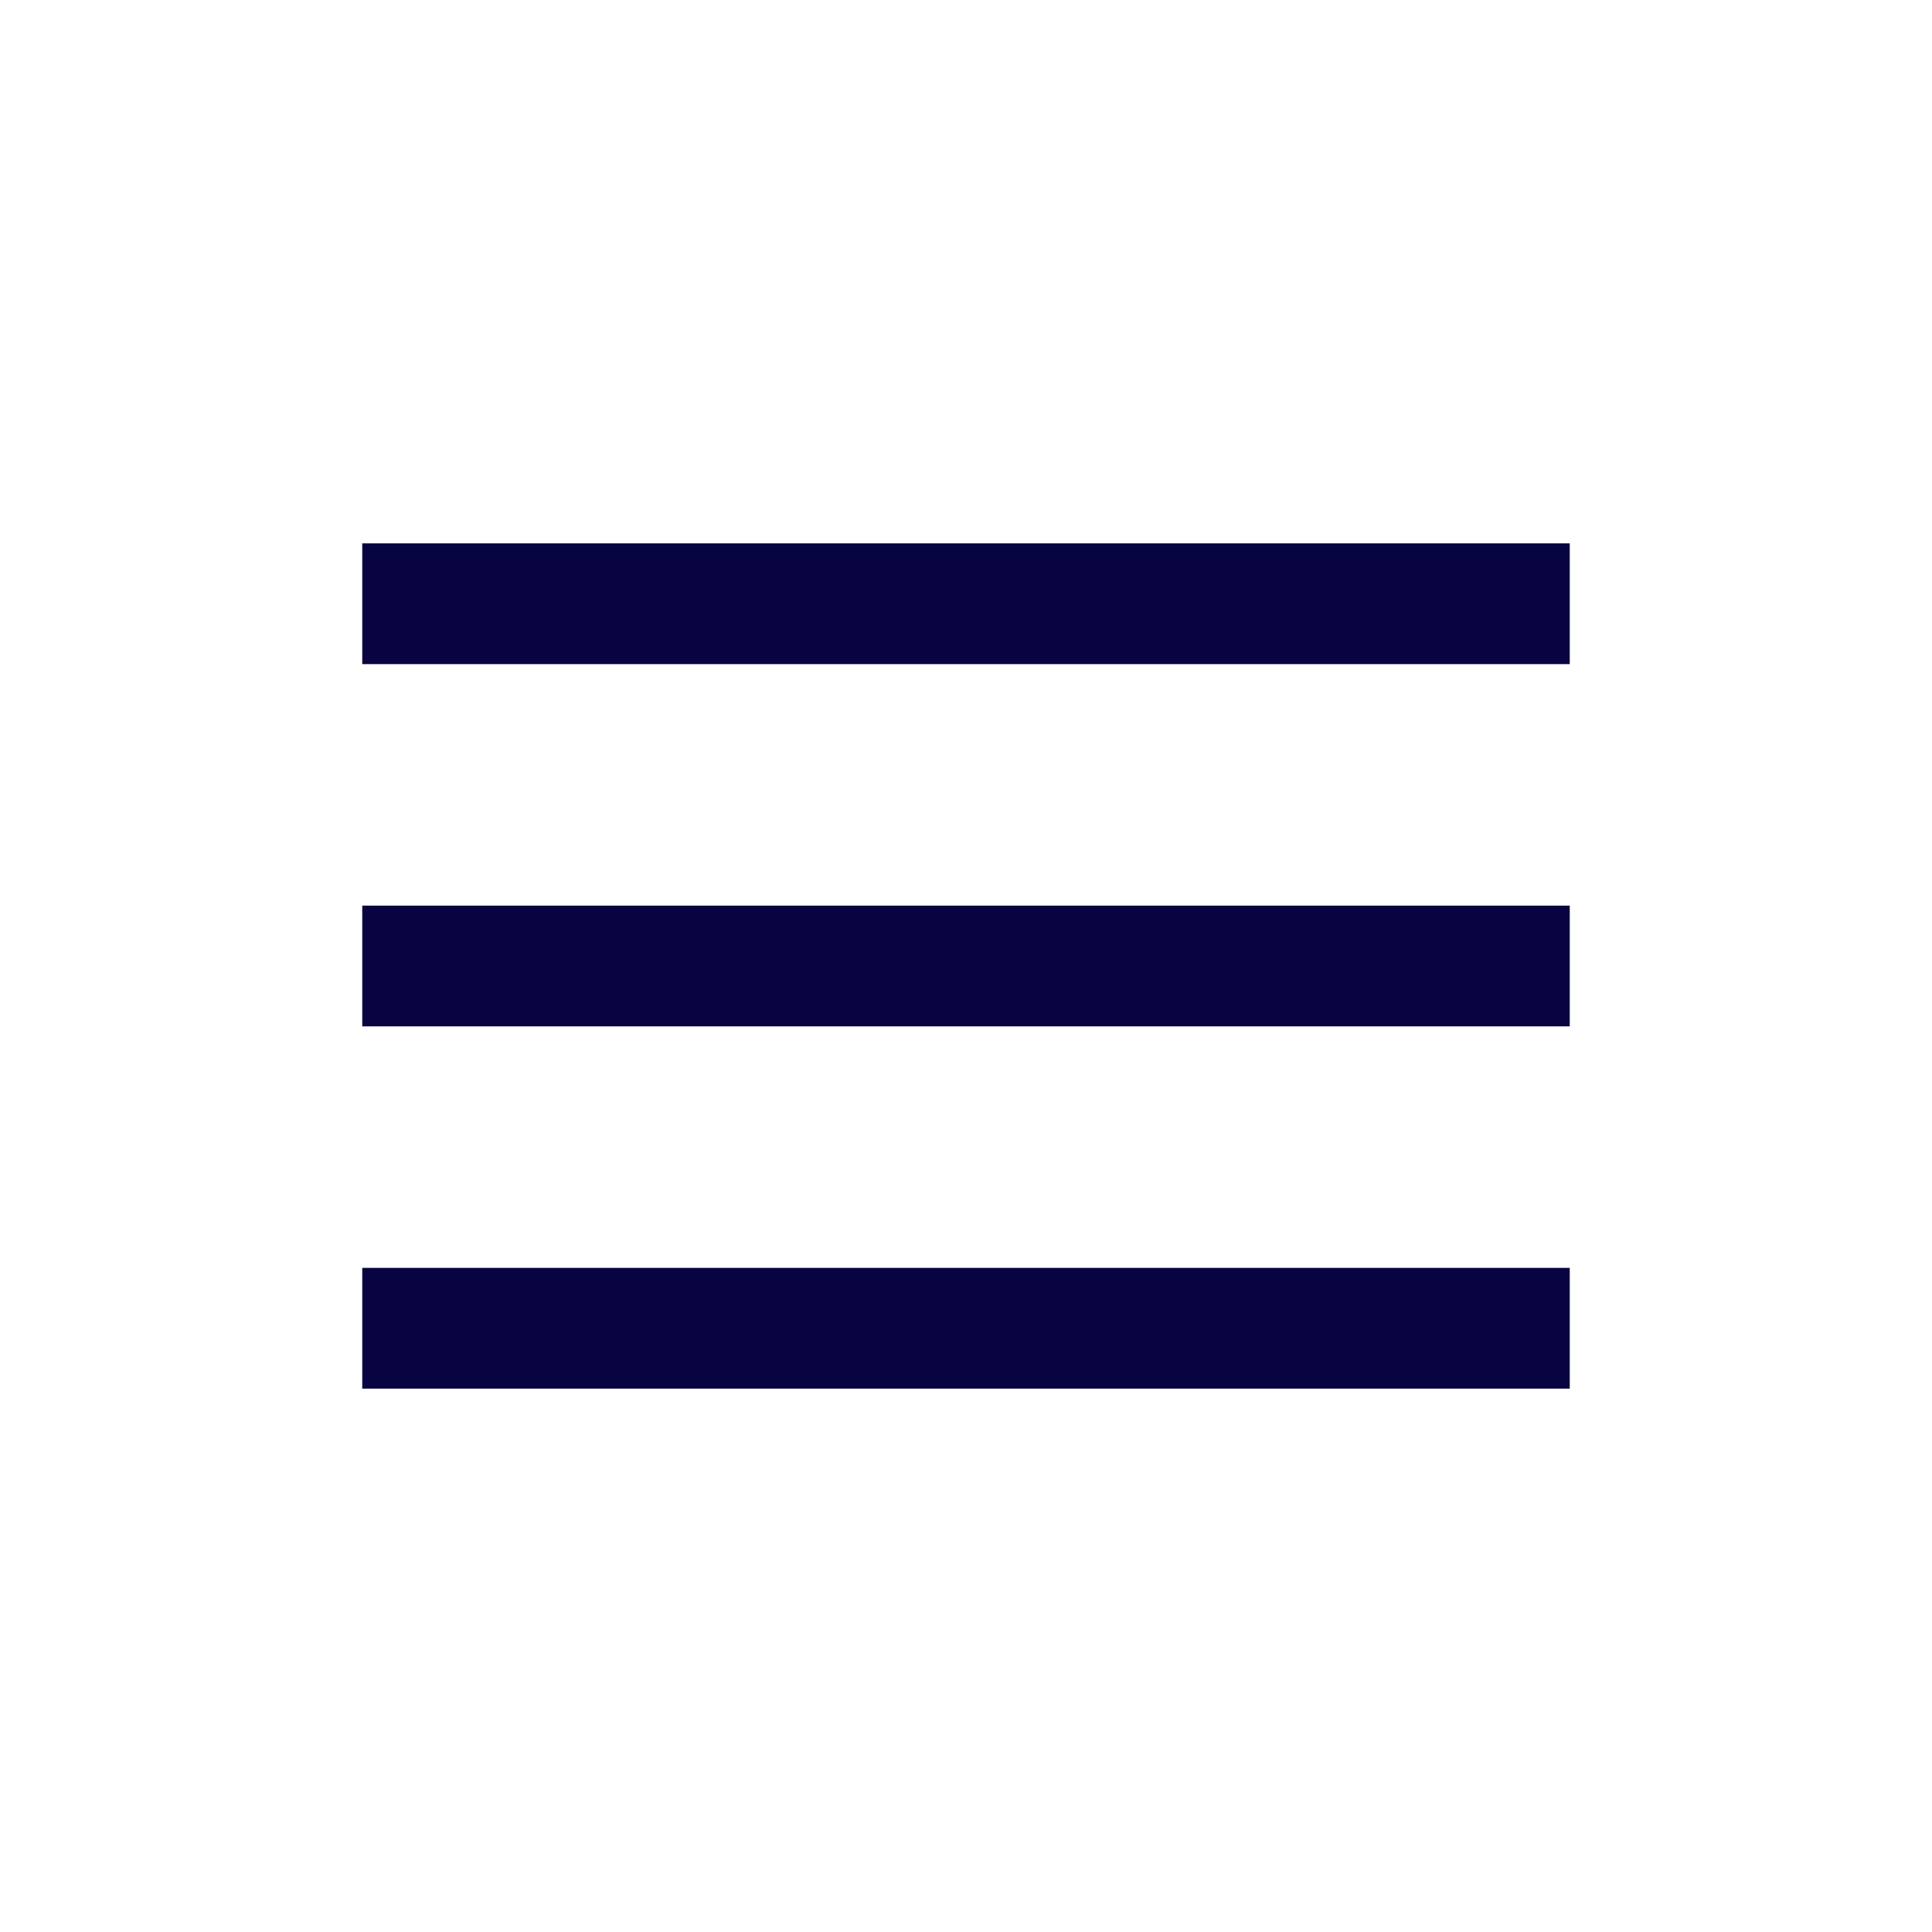
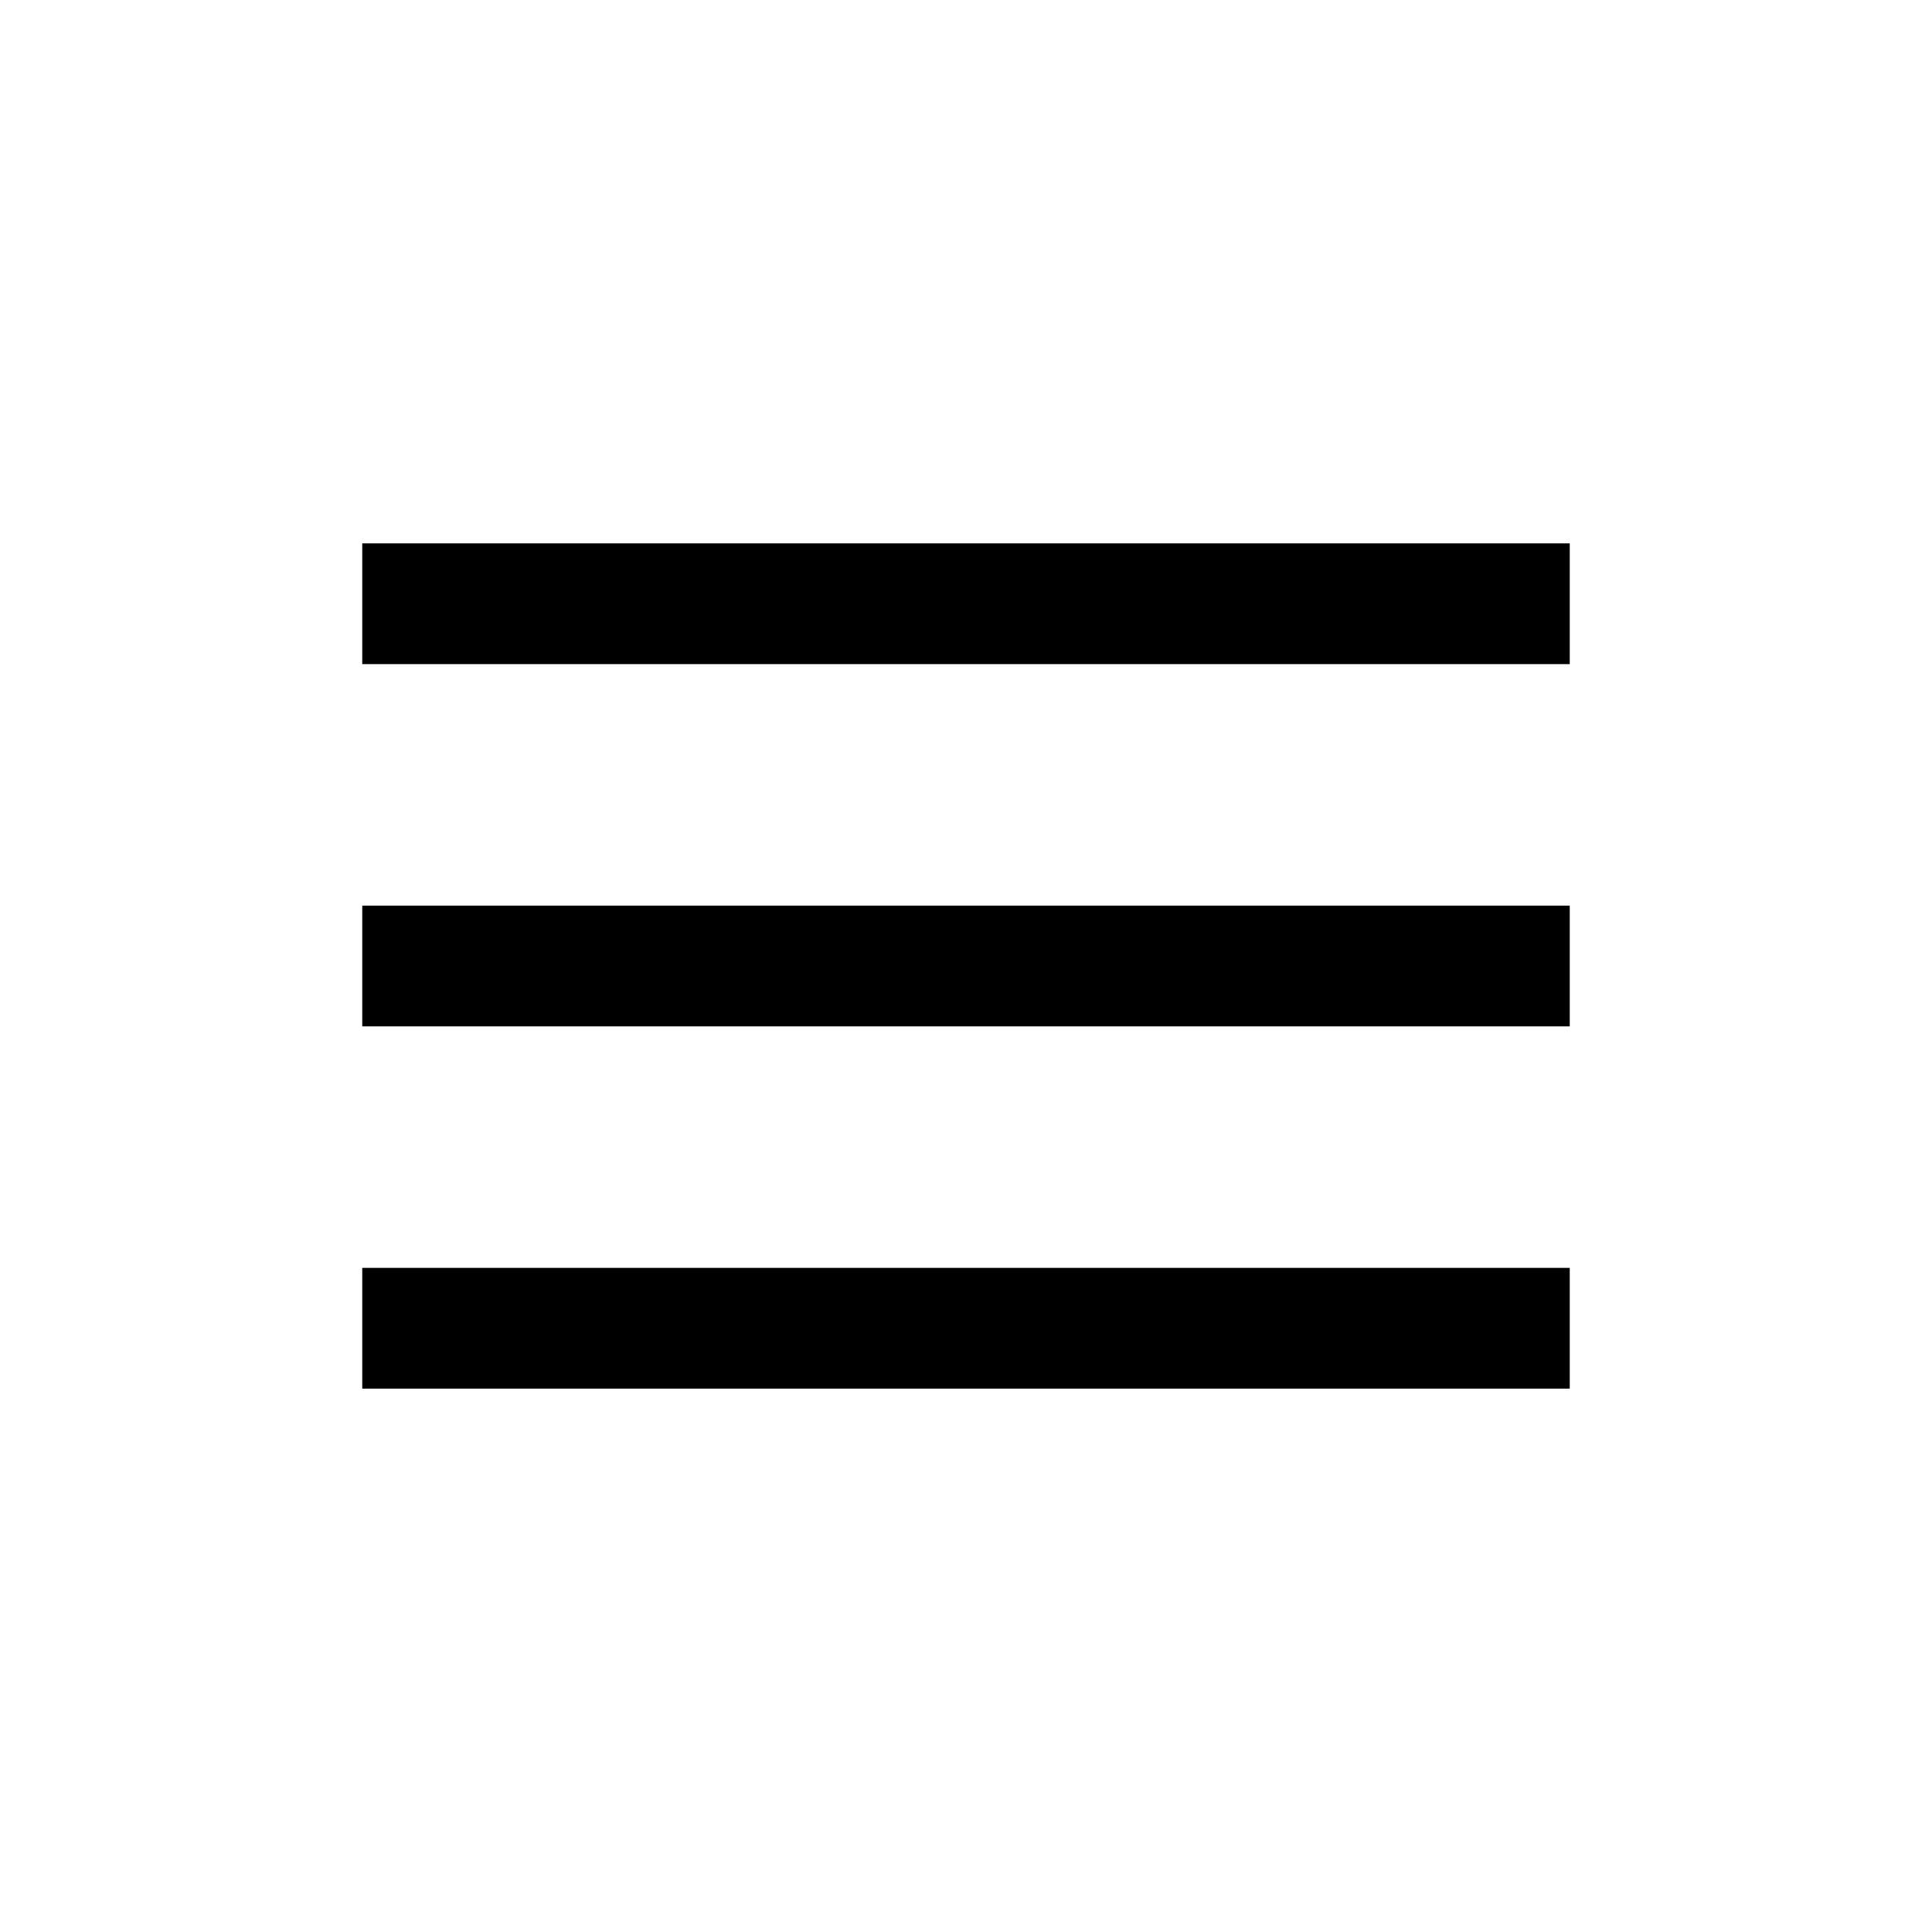
<svg xmlns="http://www.w3.org/2000/svg" width="40" height="40" viewBox="0 0 40 40" fill="none">
-   <path fill-rule="evenodd" clip-rule="evenodd" d="M32.5 13.75H7.5V11.25H32.5V13.75Z" fill="#080341" />
-   <path fill-rule="evenodd" clip-rule="evenodd" d="M32.5 21.25H7.5V18.75H32.5V21.25Z" fill="#080341" />
-   <path fill-rule="evenodd" clip-rule="evenodd" d="M32.5 28.75H7.5V26.25H32.5V28.75Z" fill="#080341" />
+   <path fill-rule="evenodd" clip-rule="evenodd" d="M32.5 13.75H7.5V11.25H32.5V13.75Z" fill="#000" />
+   <path fill-rule="evenodd" clip-rule="evenodd" d="M32.5 21.25H7.5V18.75H32.5V21.25Z" fill="#000" />
+   <path fill-rule="evenodd" clip-rule="evenodd" d="M32.5 28.75H7.5V26.25H32.5V28.75Z" fill="#000" />
</svg>
